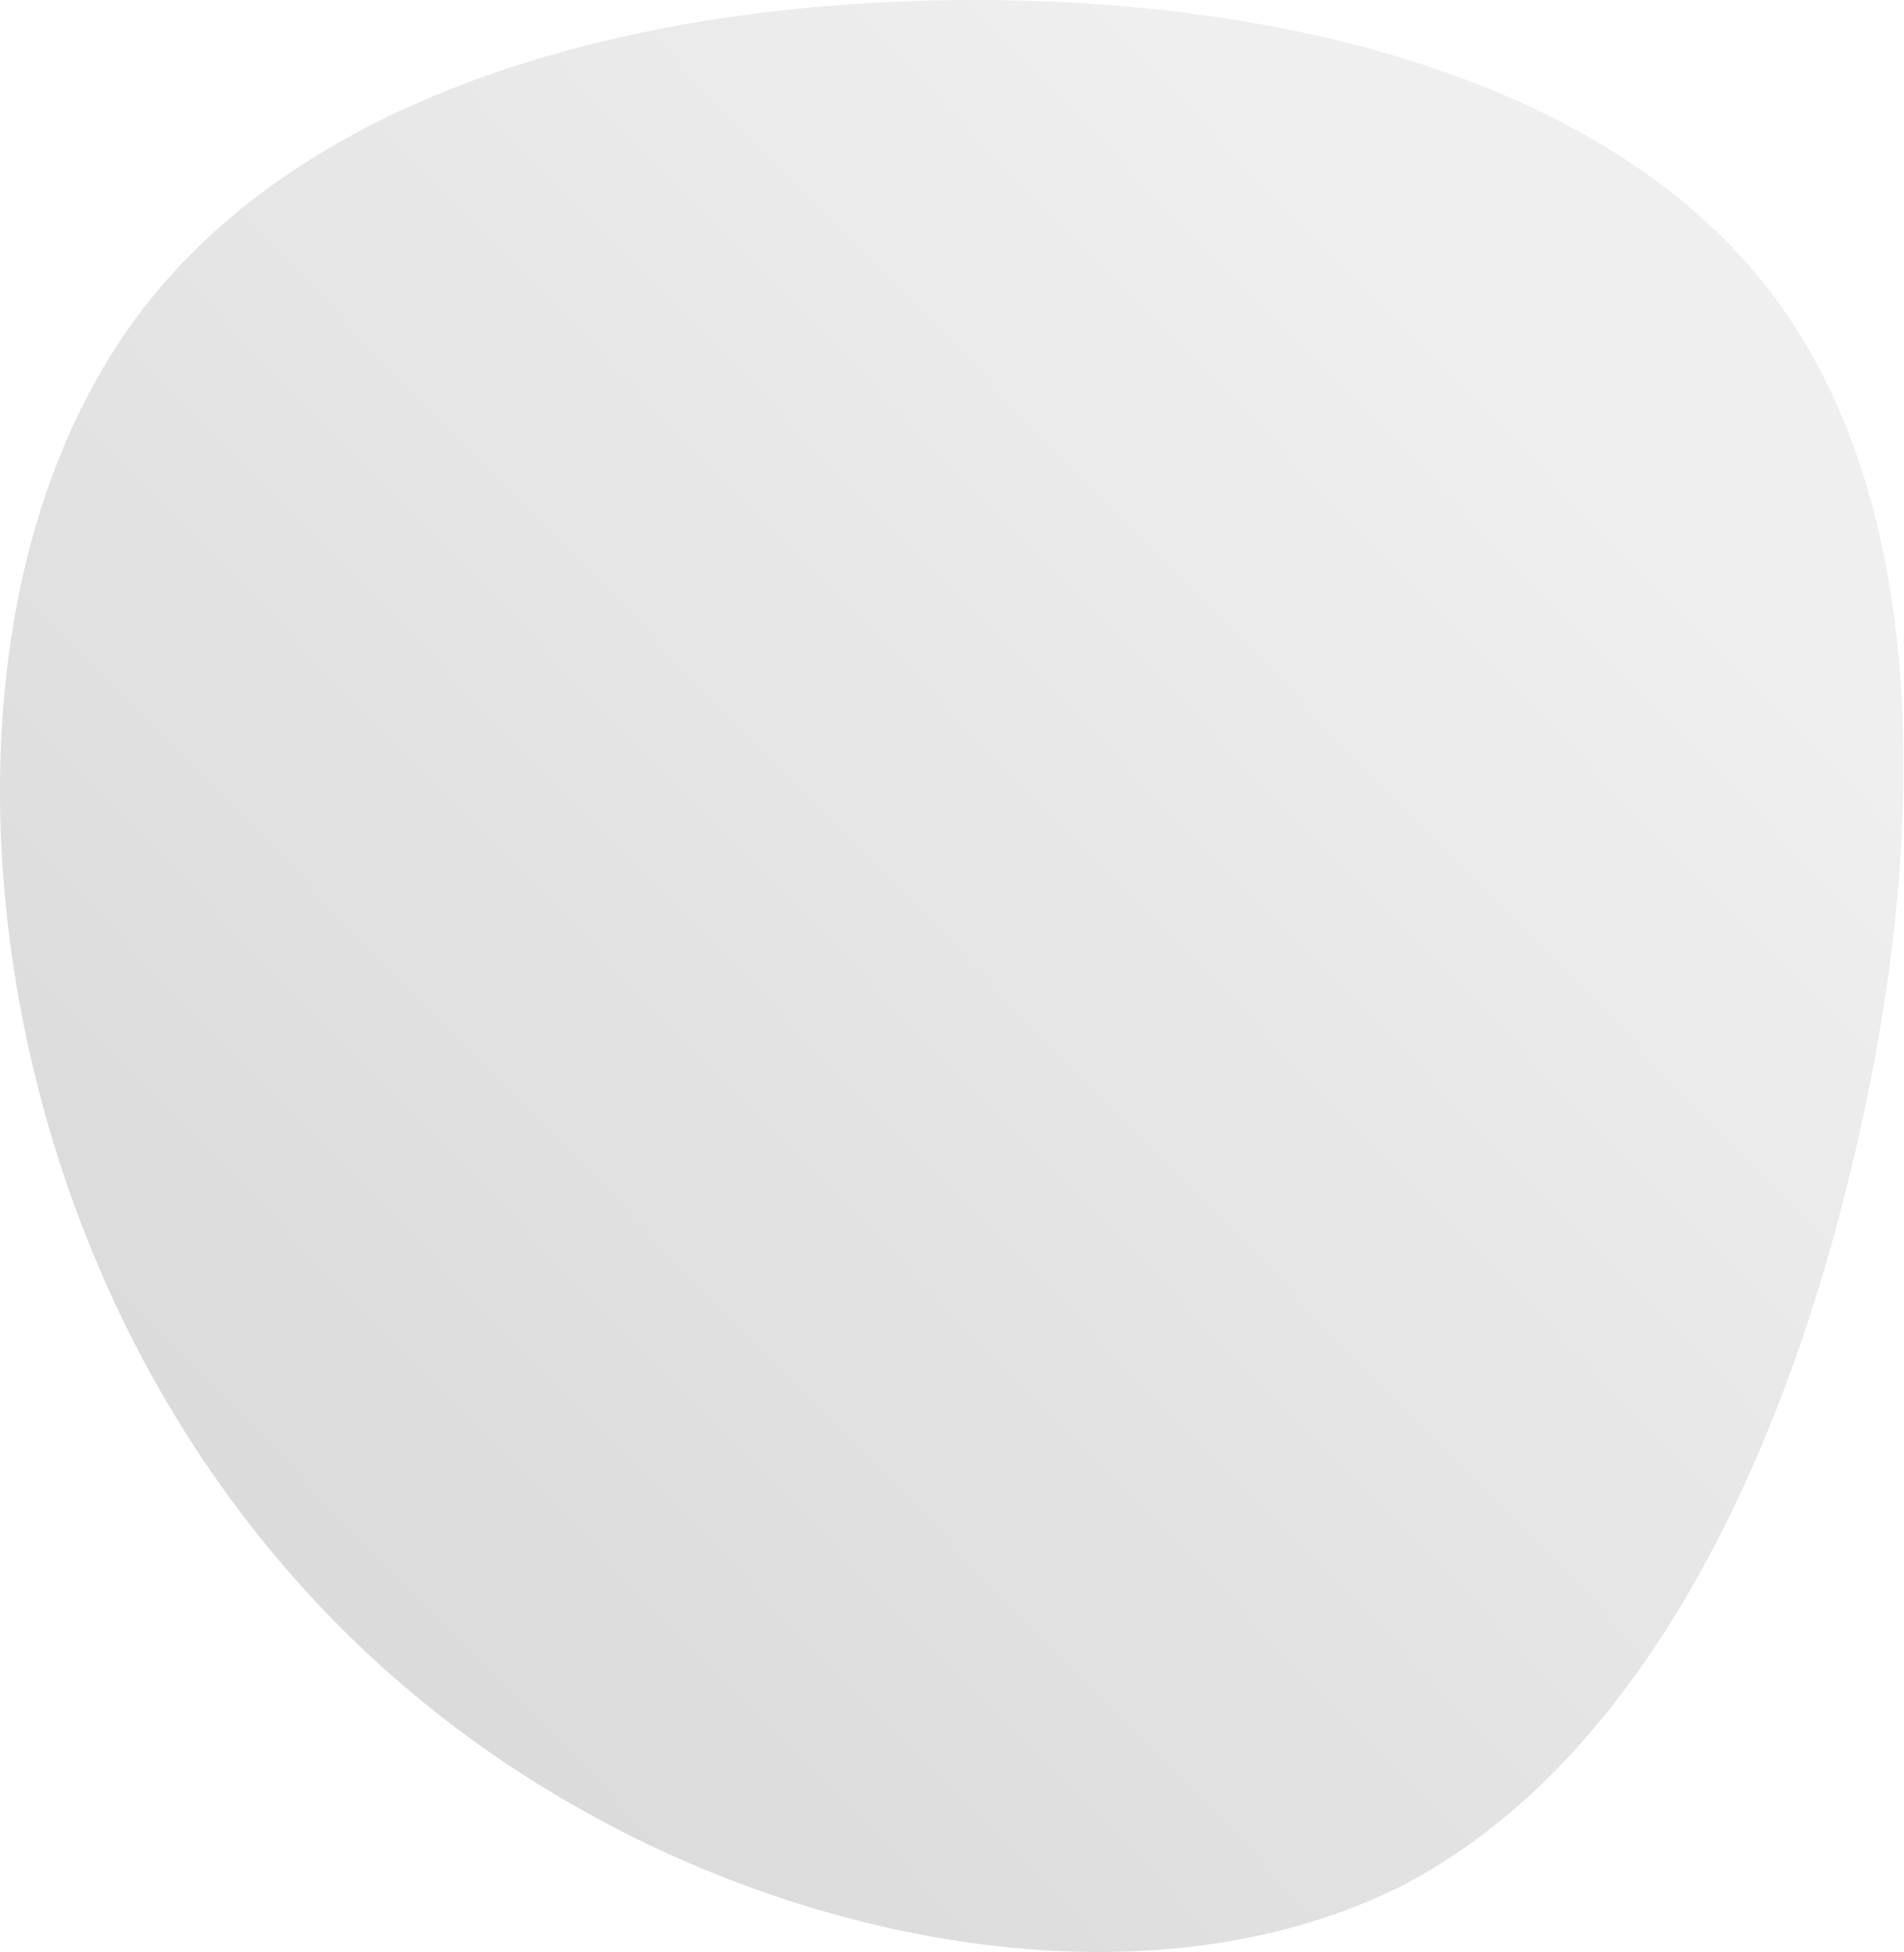
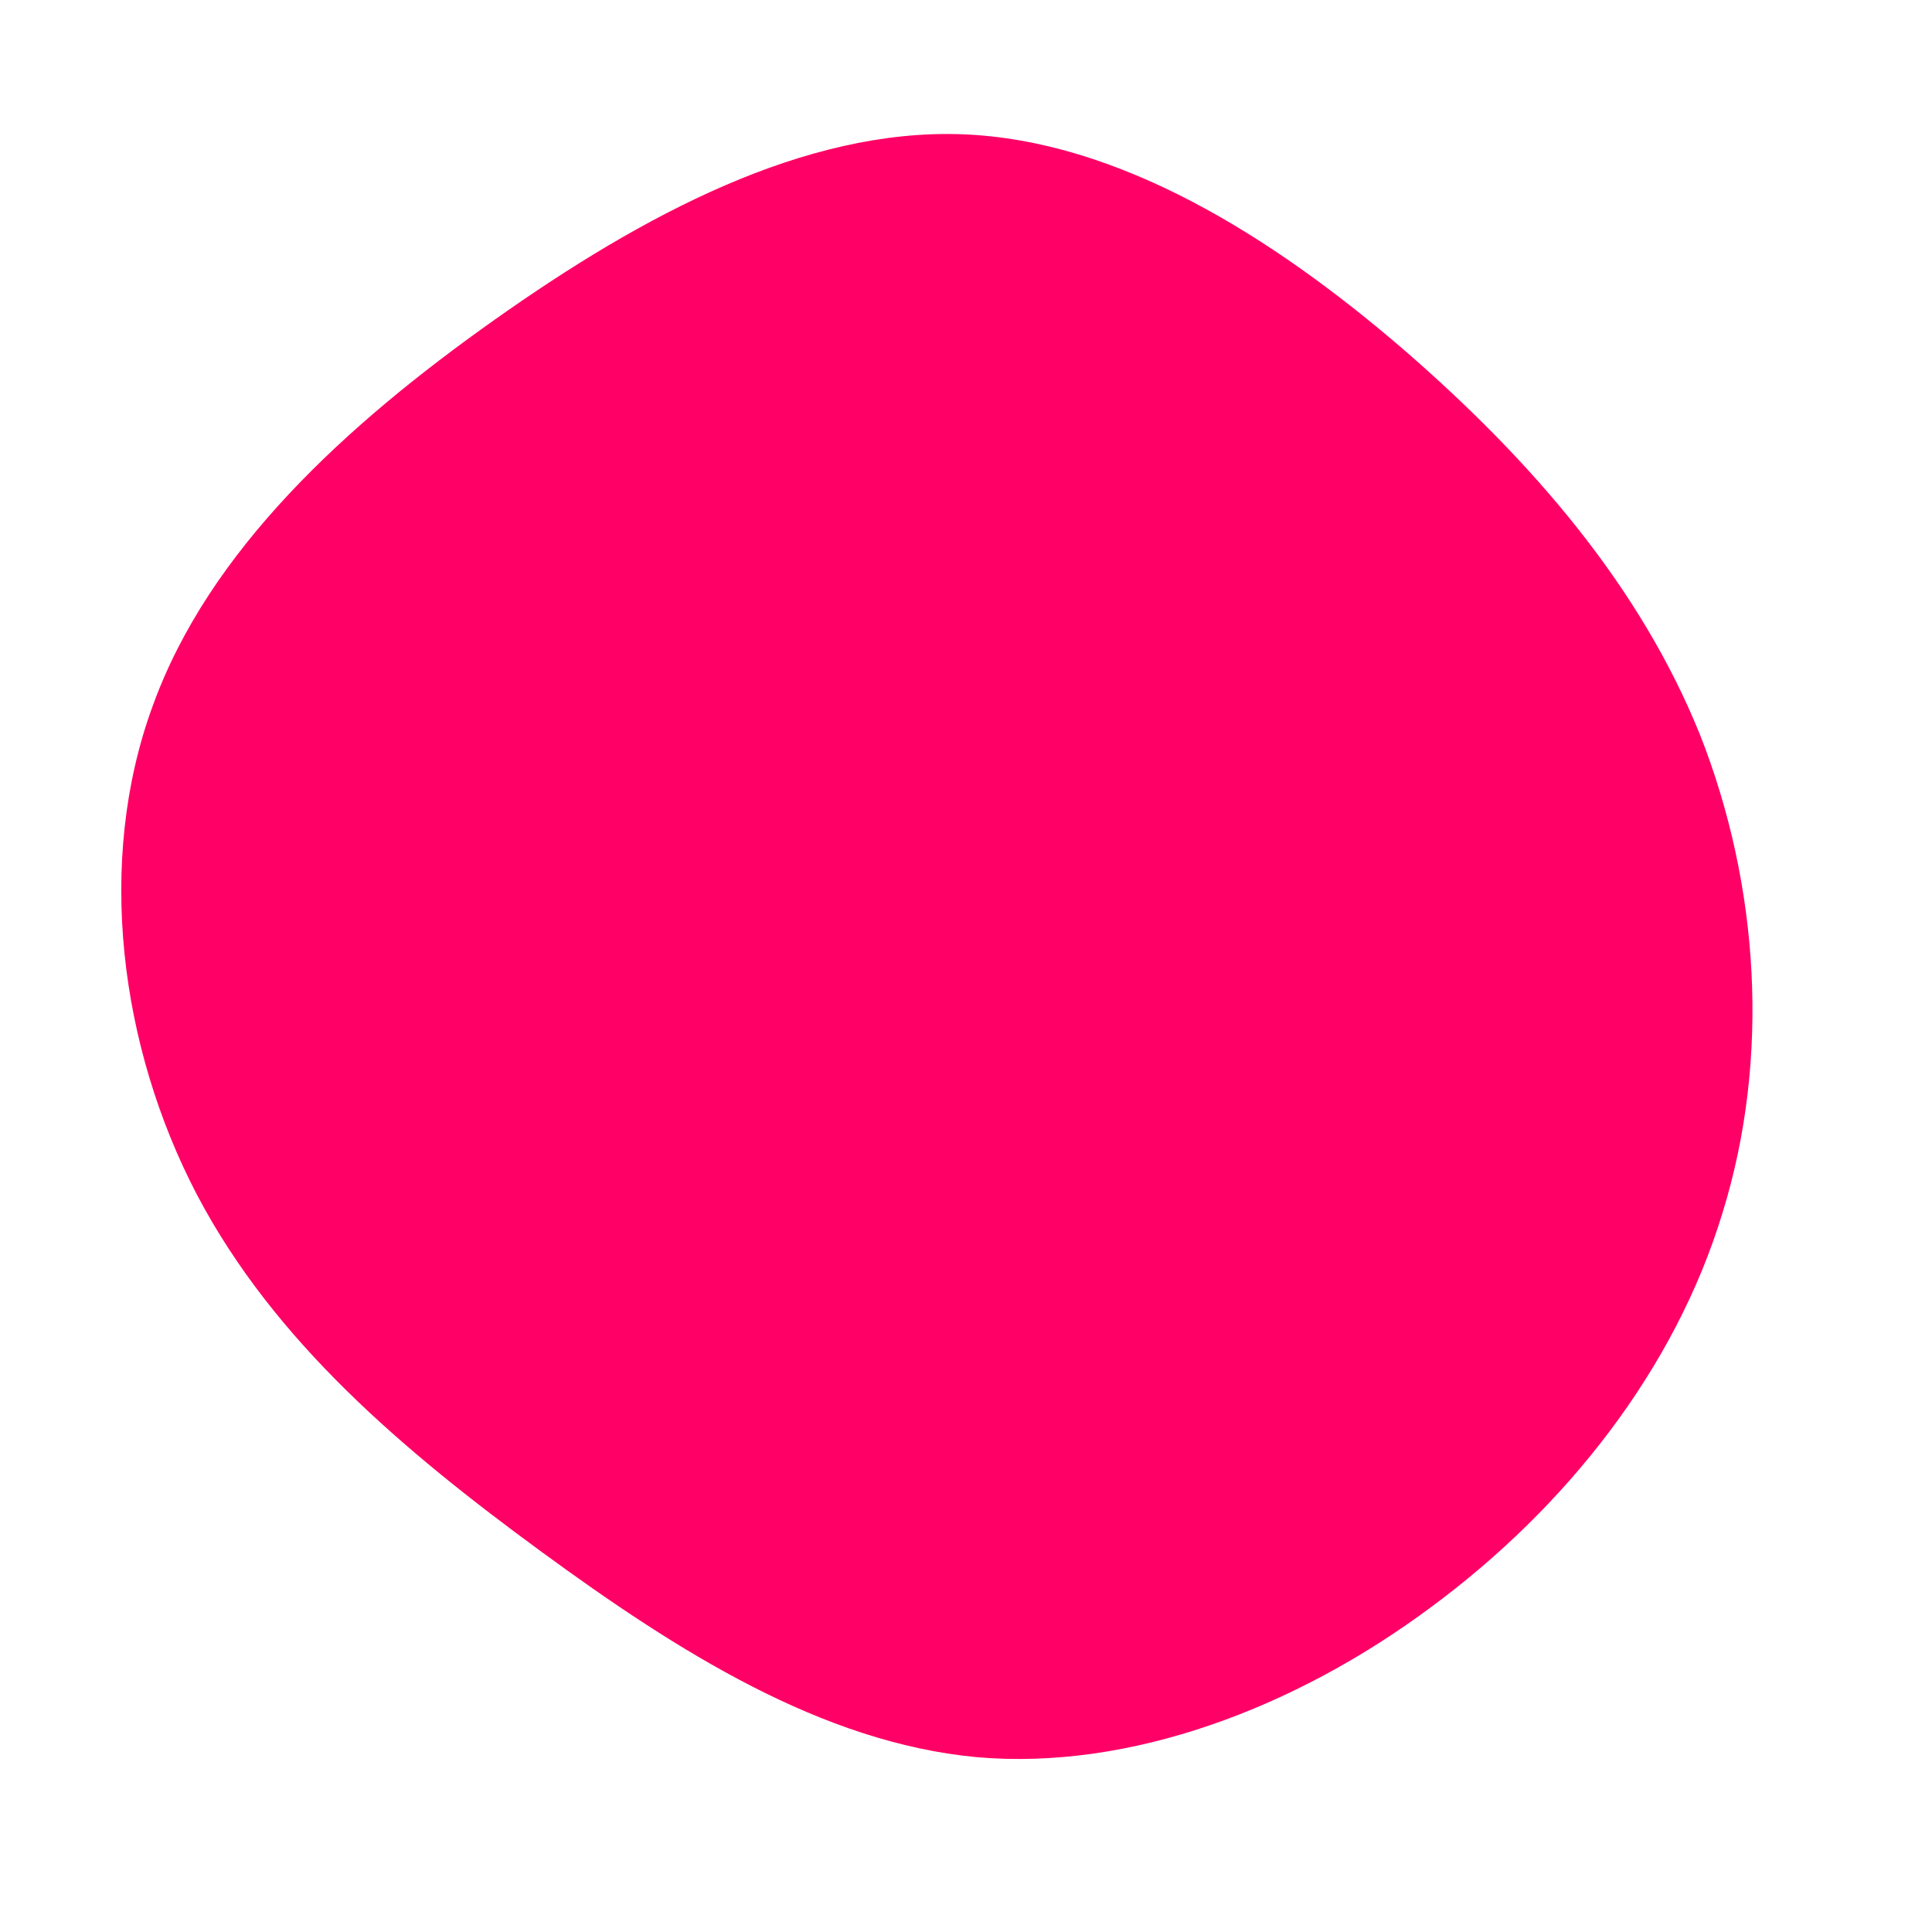
- <svg xmlns="http://www.w3.org/2000/svg" id="sw-js-blob-svg" viewBox="0 0 71.516 73.352" version="1.1" width="71.516" height="73.352">
-   <defs id="defs1208">
-     <linearGradient id="sw-gradient" x1="-36.449" x2="35.98" y1="37.669" y2="-34.759" gradientTransform="matrix(0.9874056,0,0,1.012755,35.98945,35.20234)" gradientUnits="userSpaceOnUse">
-       <stop id="stop1" stop-color="#d5d5d5" offset="0%" />
-       <stop id="stop2" stop-color="#efefef" offset="80%" />
-     </linearGradient>
-   </defs>
-   <path fill="url(#sw-gradient)" d="m 66.389,10.802 c 6.1,7.8 6.1,20.3 3.4,32.1 -2.7,11.9 -8.1,23.2 -17,27.9 -9,4.6 -21.6,2.6 -31.3,-3 -9.8,-5.6 -16.6,-14.8 -19.7,-25.6 -3.1,-10.8 -2.4,-23.2 3.9,-31 C 12.089,3.302 23.989,0.102 36.089,0.002 c 12.1,-0.1 24.2,3 30.3,10.8 z" width="100%" height="100%" stroke-width="0" id="path1210" style="fill:url(#sw-gradient)" />
+ <svg xmlns="http://www.w3.org/2000/svg" viewBox="0 0 200 200">
+   <path fill="#FF0066" d="M45.2,-63.9C58.6,-52.3,69.8,-39.3,76,-23.9C82.1,-8.4,83.3,9.5,78.3,25.6C73.4,41.7,62.2,56,48.1,66.4C34.1,76.8,17,83.3,1.1,81.9C-14.9,80.4,-29.8,71,-44,60.6C-58.2,50.2,-71.6,38.9,-79.6,23.7C-87.6,8.4,-90.1,-10.8,-84.2,-26.9C-78.4,-43,-64.2,-56,-48.8,-66.9C-33.4,-77.8,-16.7,-86.7,-0.4,-86.1C15.8,-85.5,31.7,-75.5,45.2,-63.9Z" transform="translate(100 100)" />
</svg>
